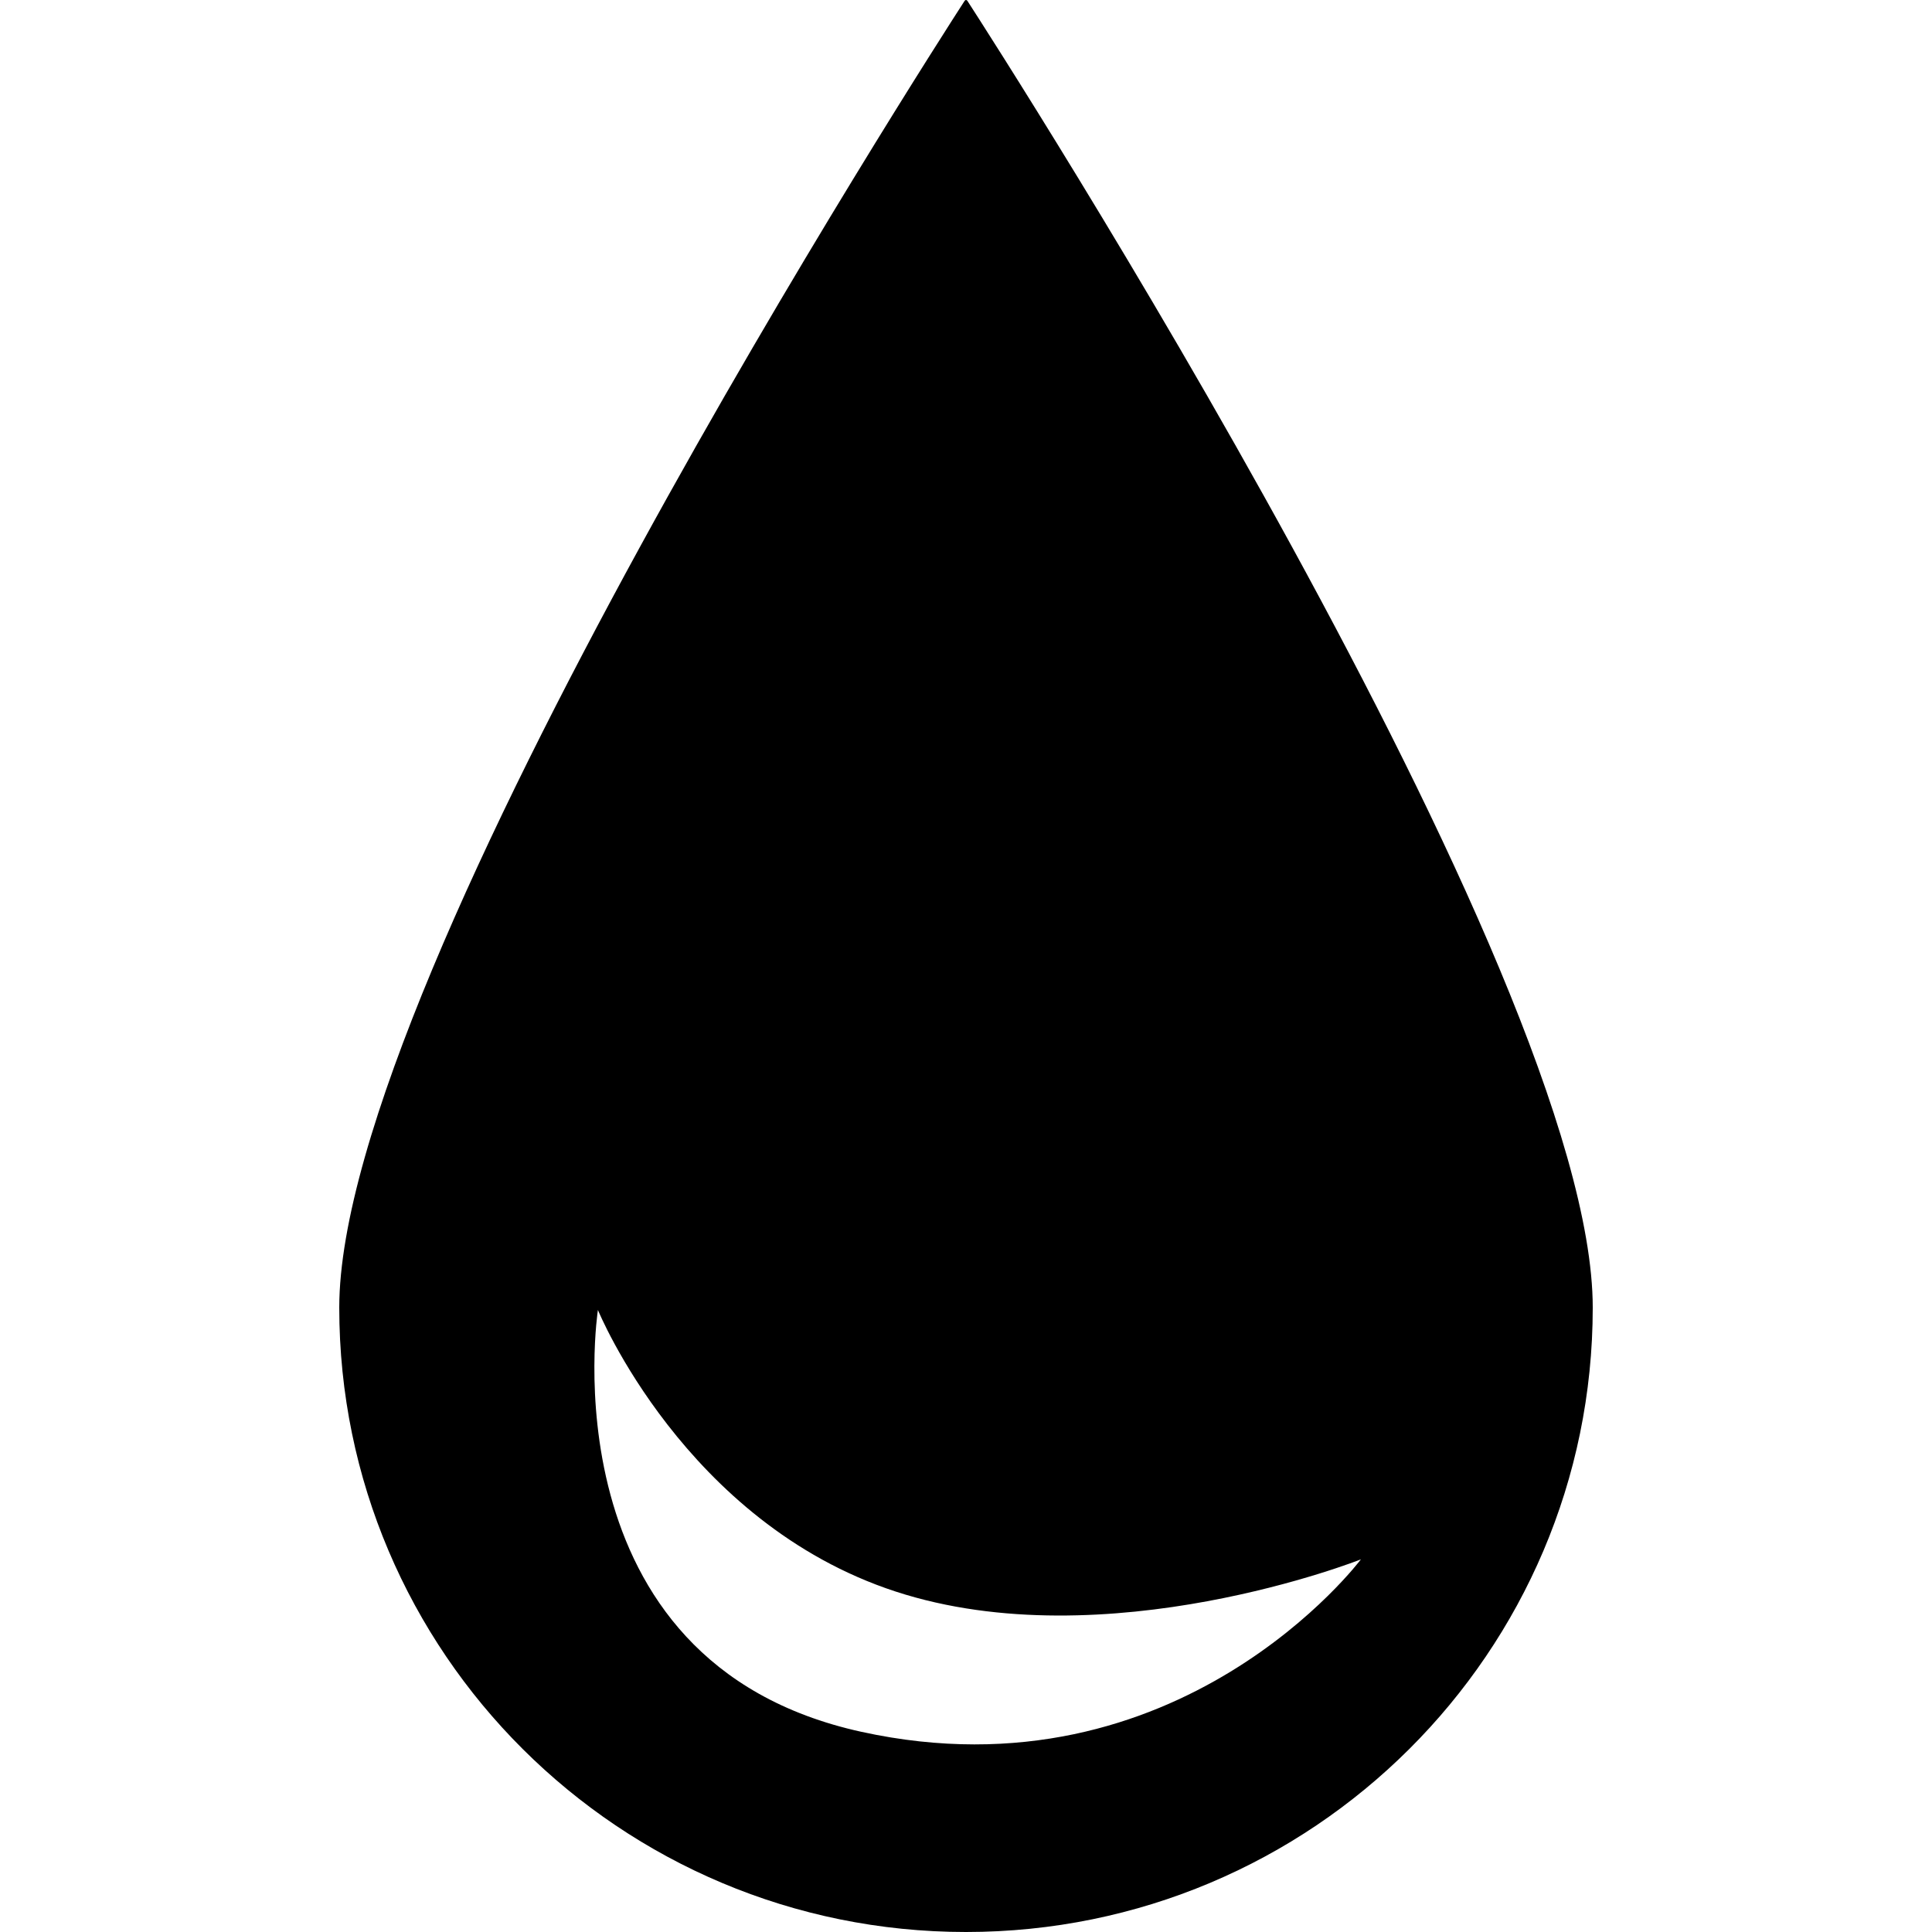
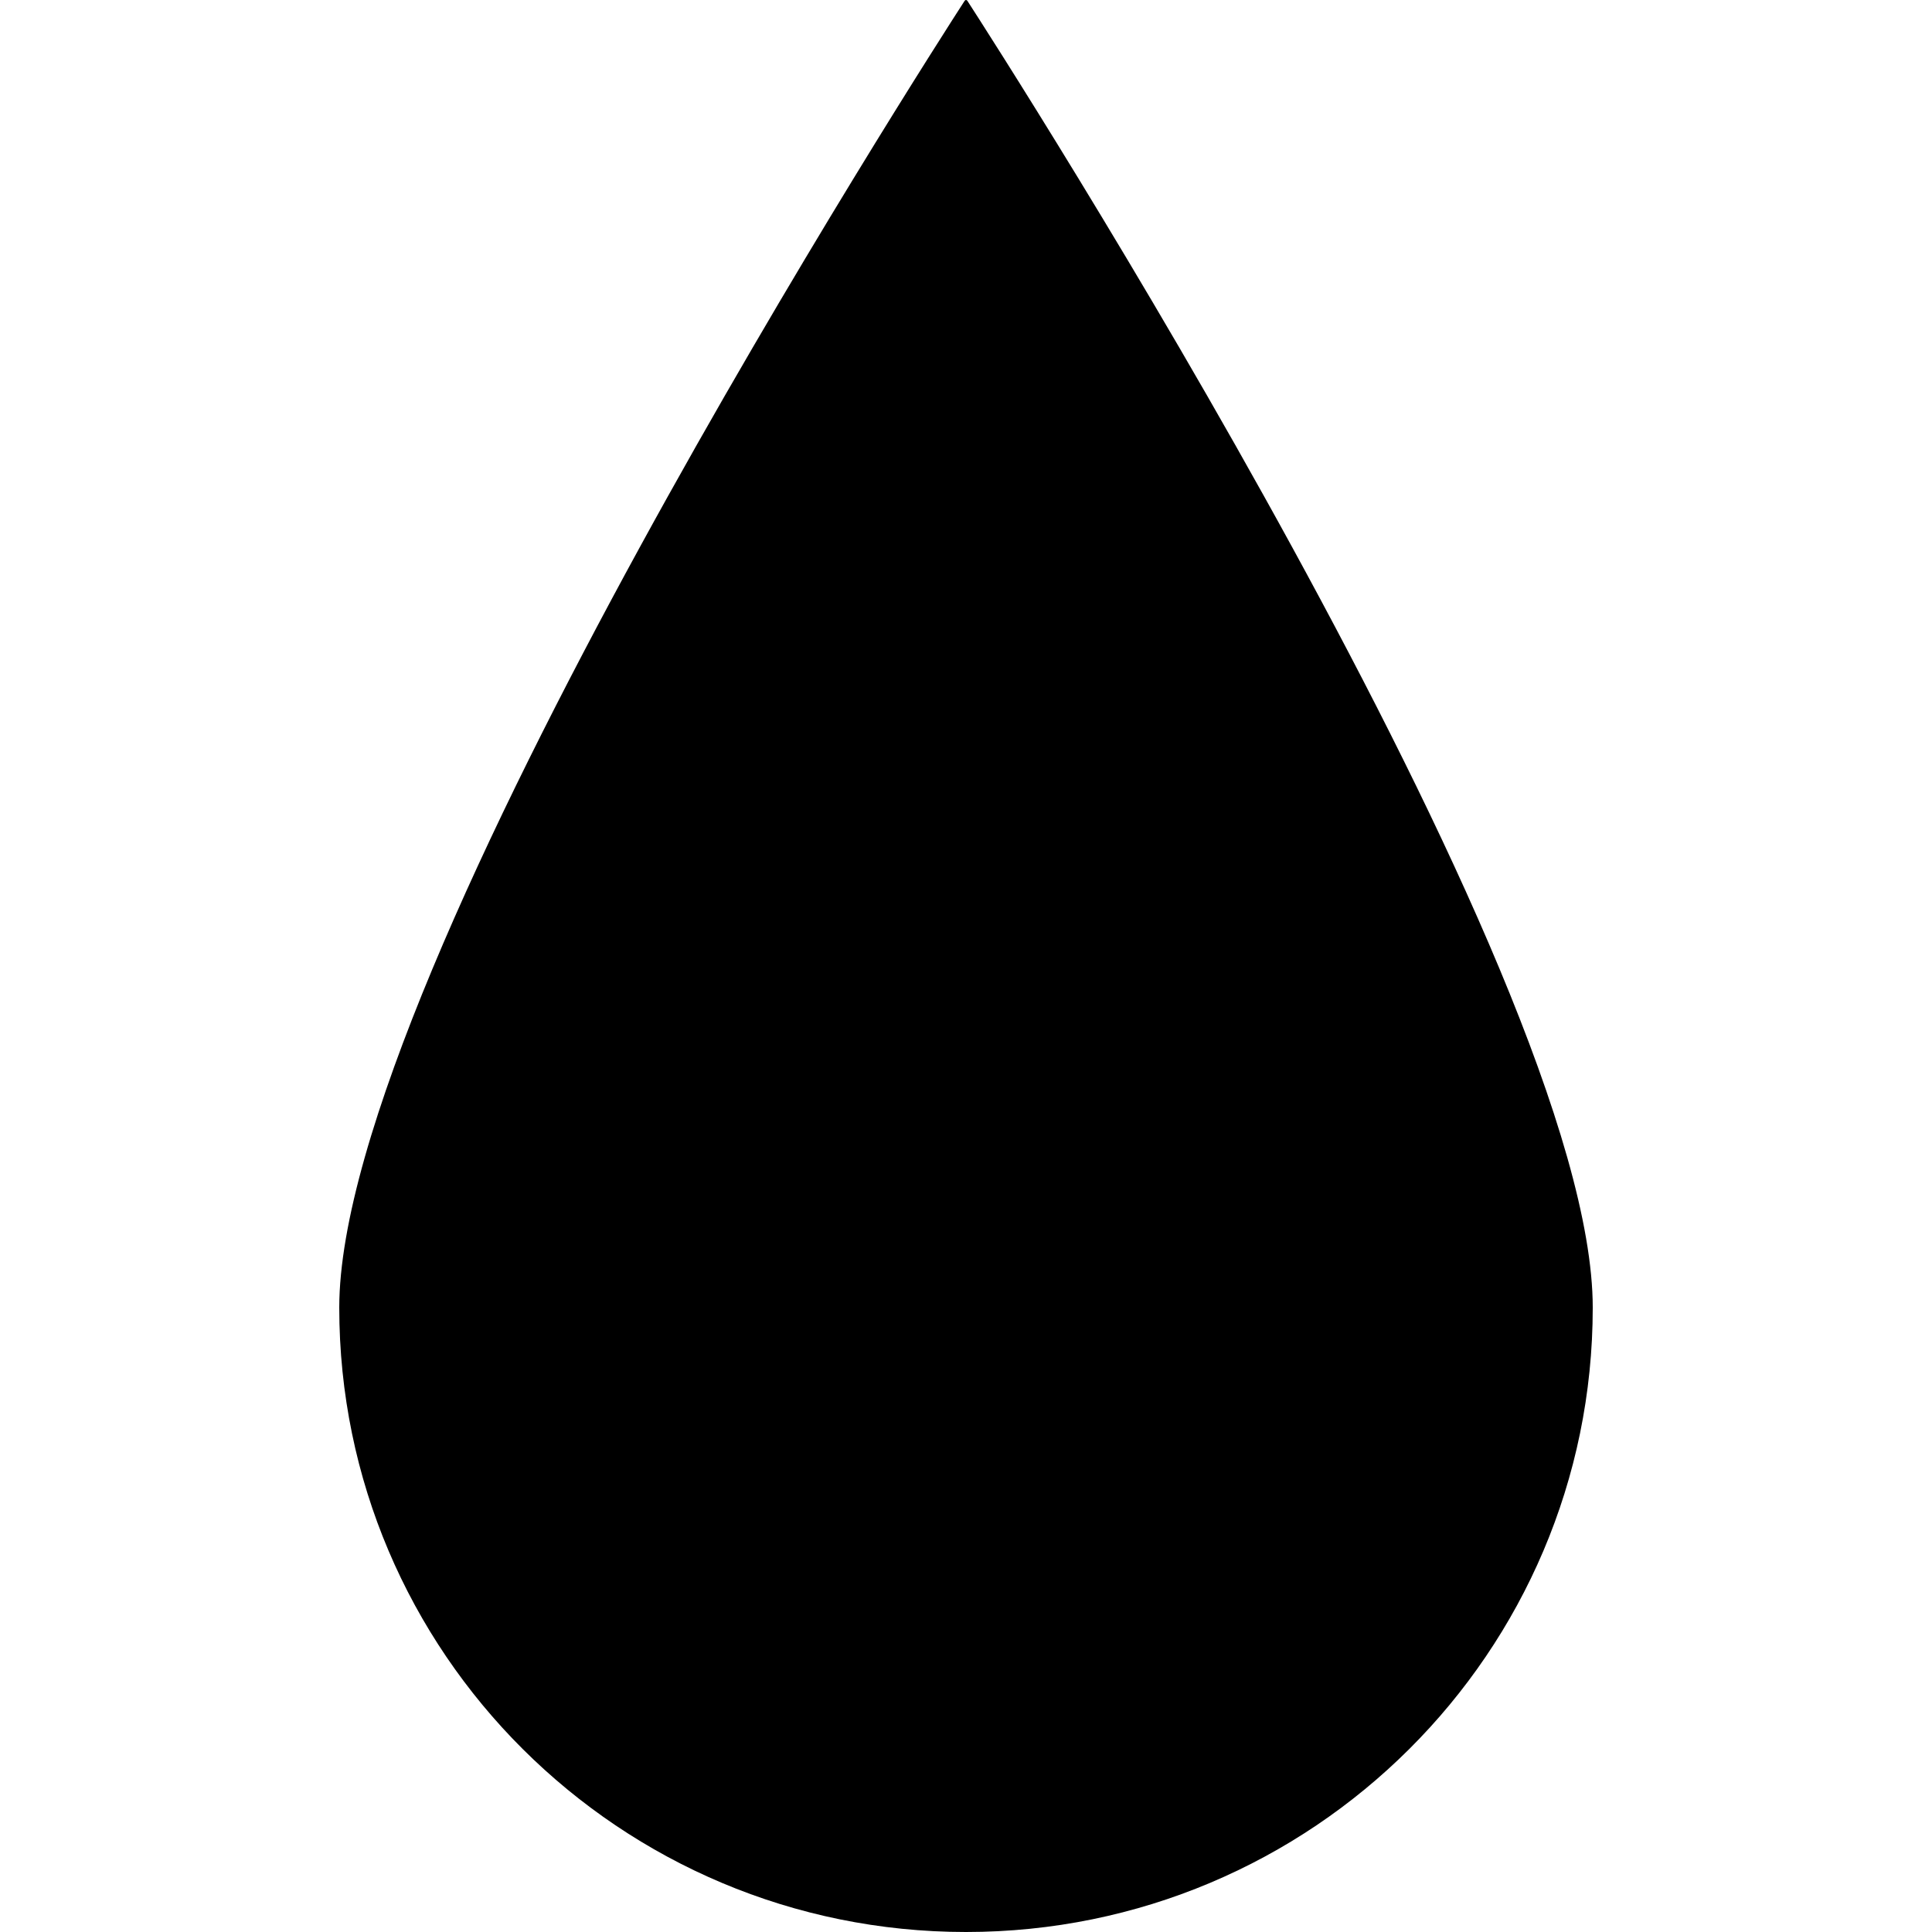
<svg xmlns="http://www.w3.org/2000/svg" width="25" height="25" viewBox="0 0 25 25">
-   <path fill-rule="evenodd" clip-rule="evenodd" d="M20.61 16.92C20.61 21.383 16.979 25 12.5 25C8.021 25 4.39 21.383 4.39 16.92C4.39 12.581 12.061 0.662 12.482 0.011C12.492 -0.004 12.508 -0.004 12.518 0.011C12.939 0.662 20.61 12.581 20.61 16.92ZM11.148 22.41C7.033 21.509 7.737 16.951 7.737 16.951C7.737 16.951 8.861 19.702 11.588 20.594C14.315 21.485 17.61 20.178 17.61 20.178C17.61 20.178 15.264 23.31 11.148 22.41Z" />
+   <path d="M20.61 16.92C20.61 21.383 16.979 25 12.5 25C8.021 25 4.39 21.383 4.39 16.92C4.39 12.581 12.061 0.662 12.482 0.011C12.492 -0.004 12.508 -0.004 12.518 0.011C12.939 0.662 20.61 12.581 20.61 16.92ZM11.148 22.41C7.033 21.509 7.737 16.951 7.737 16.951C7.737 16.951 8.861 19.702 11.588 20.594C14.315 21.485 17.61 20.178 17.61 20.178C17.61 20.178 15.264 23.31 11.148 22.41Z" />
</svg>
